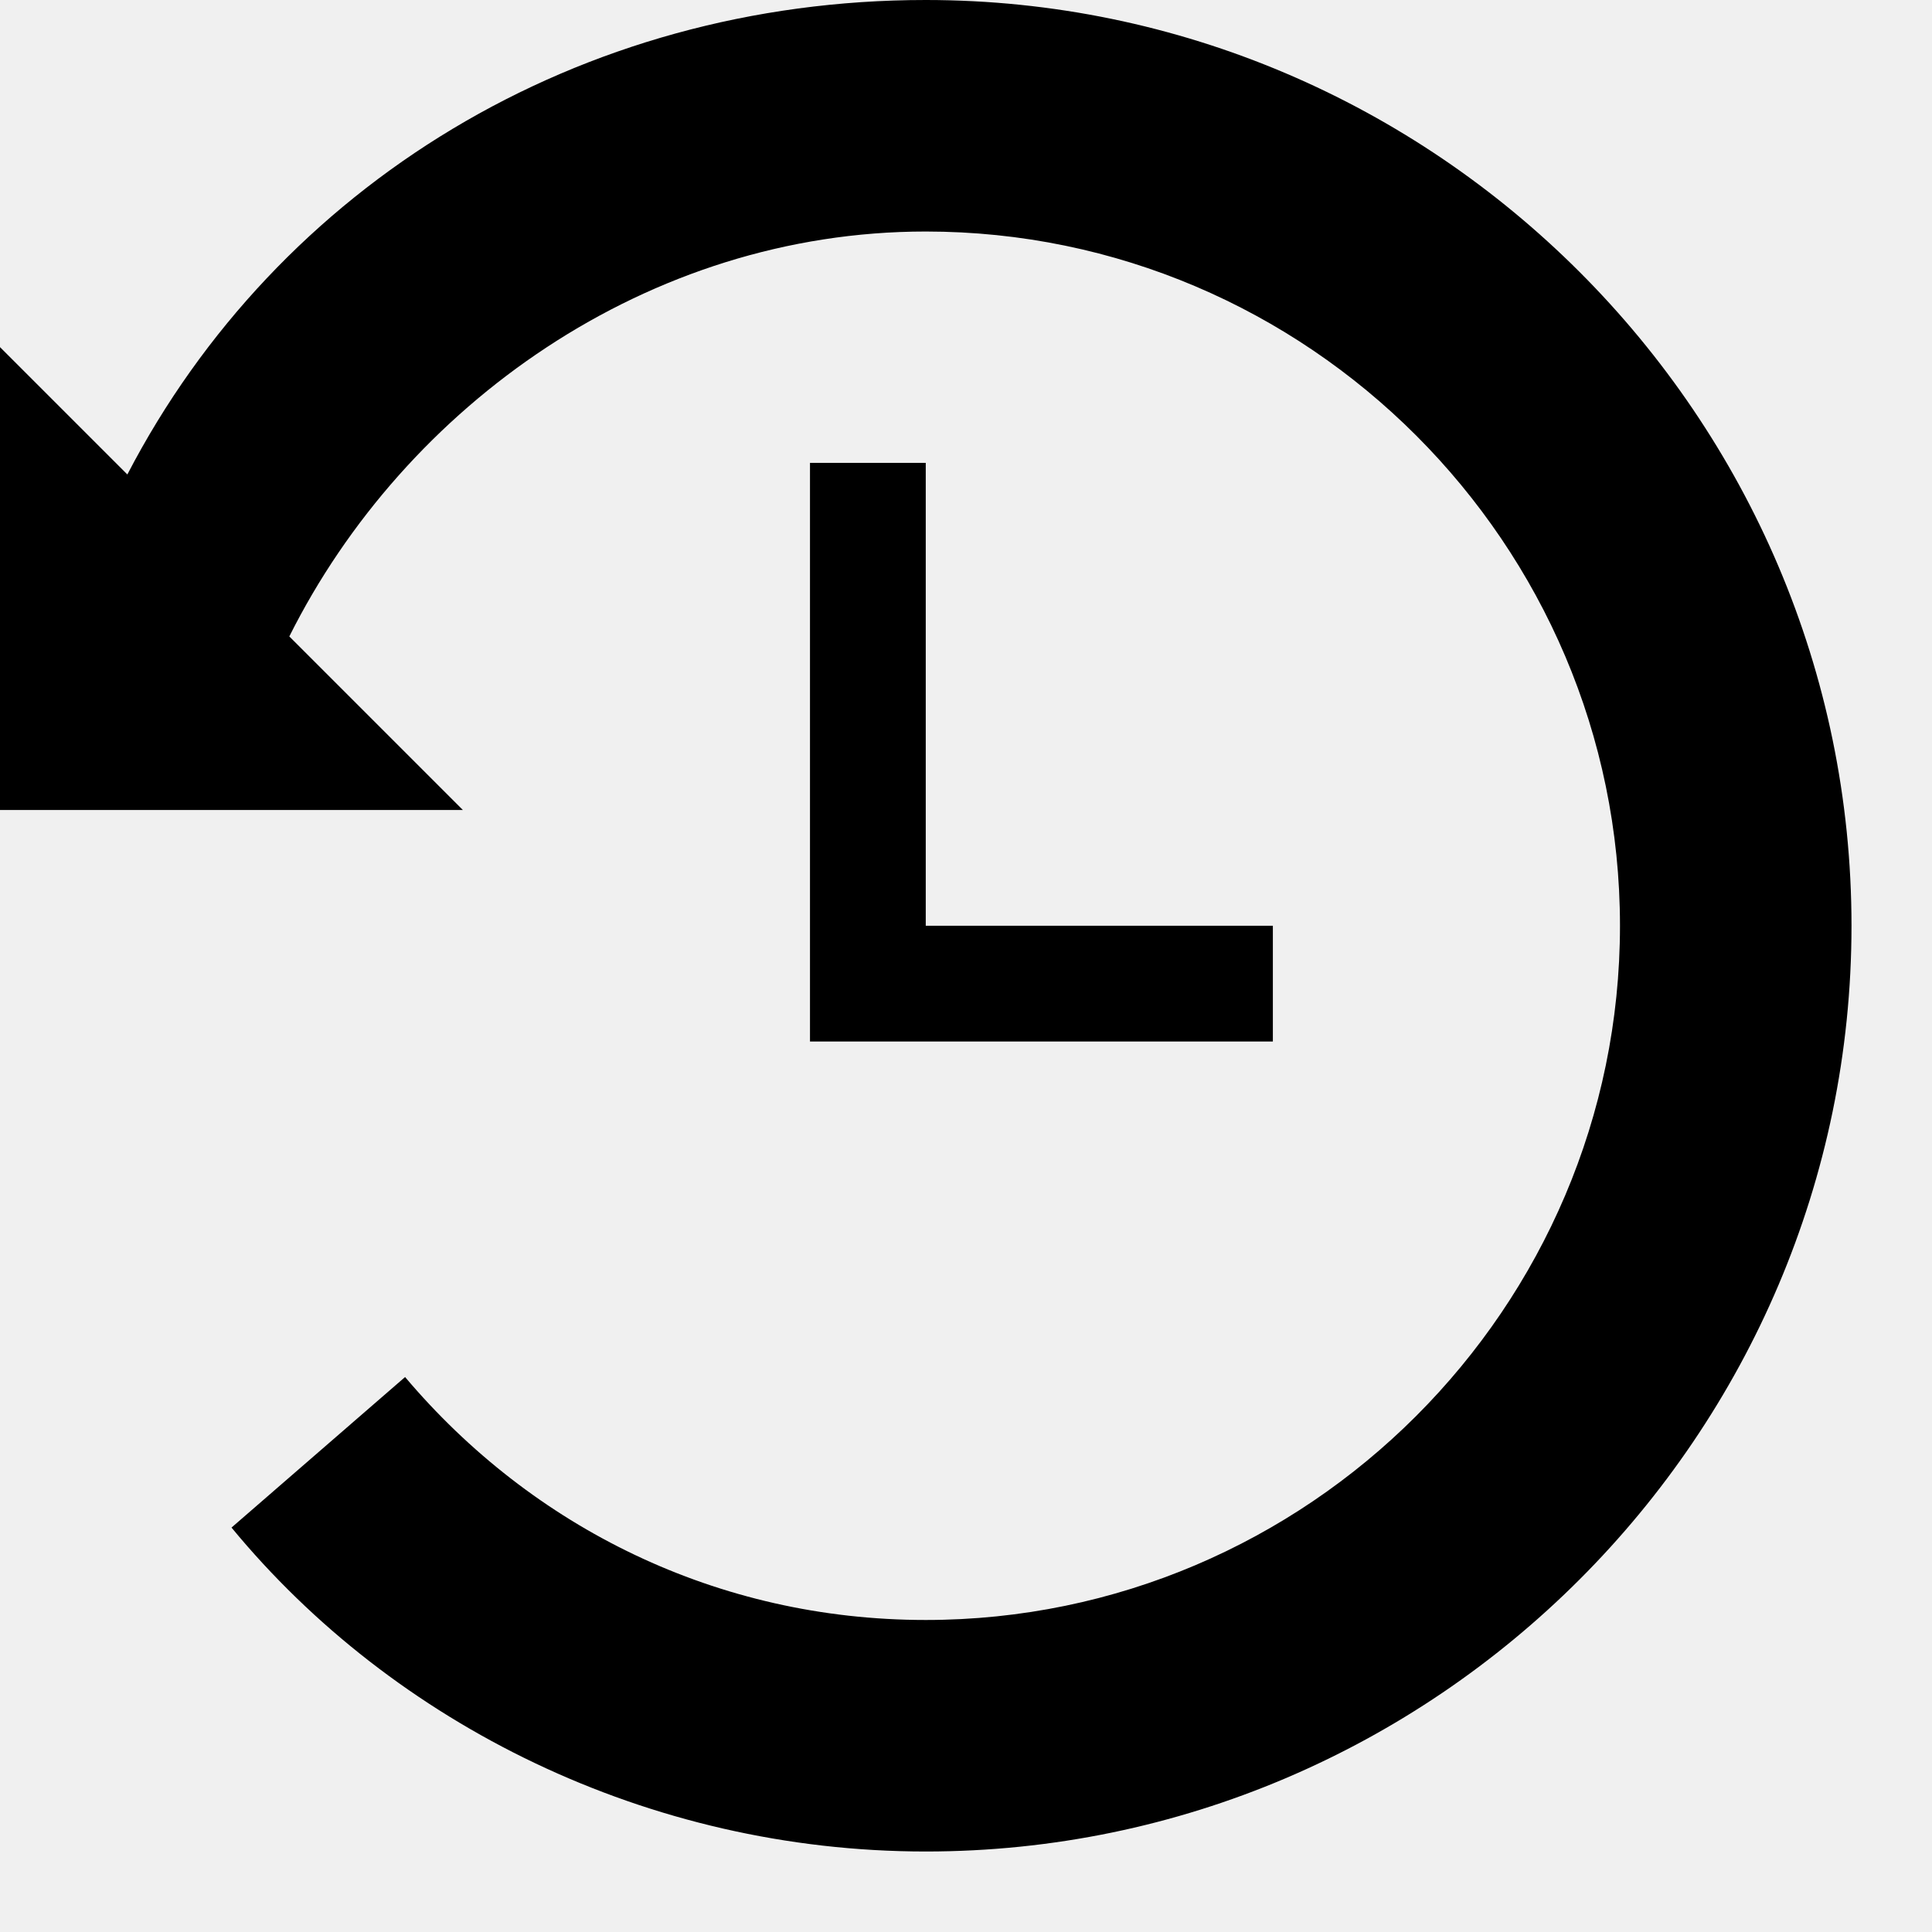
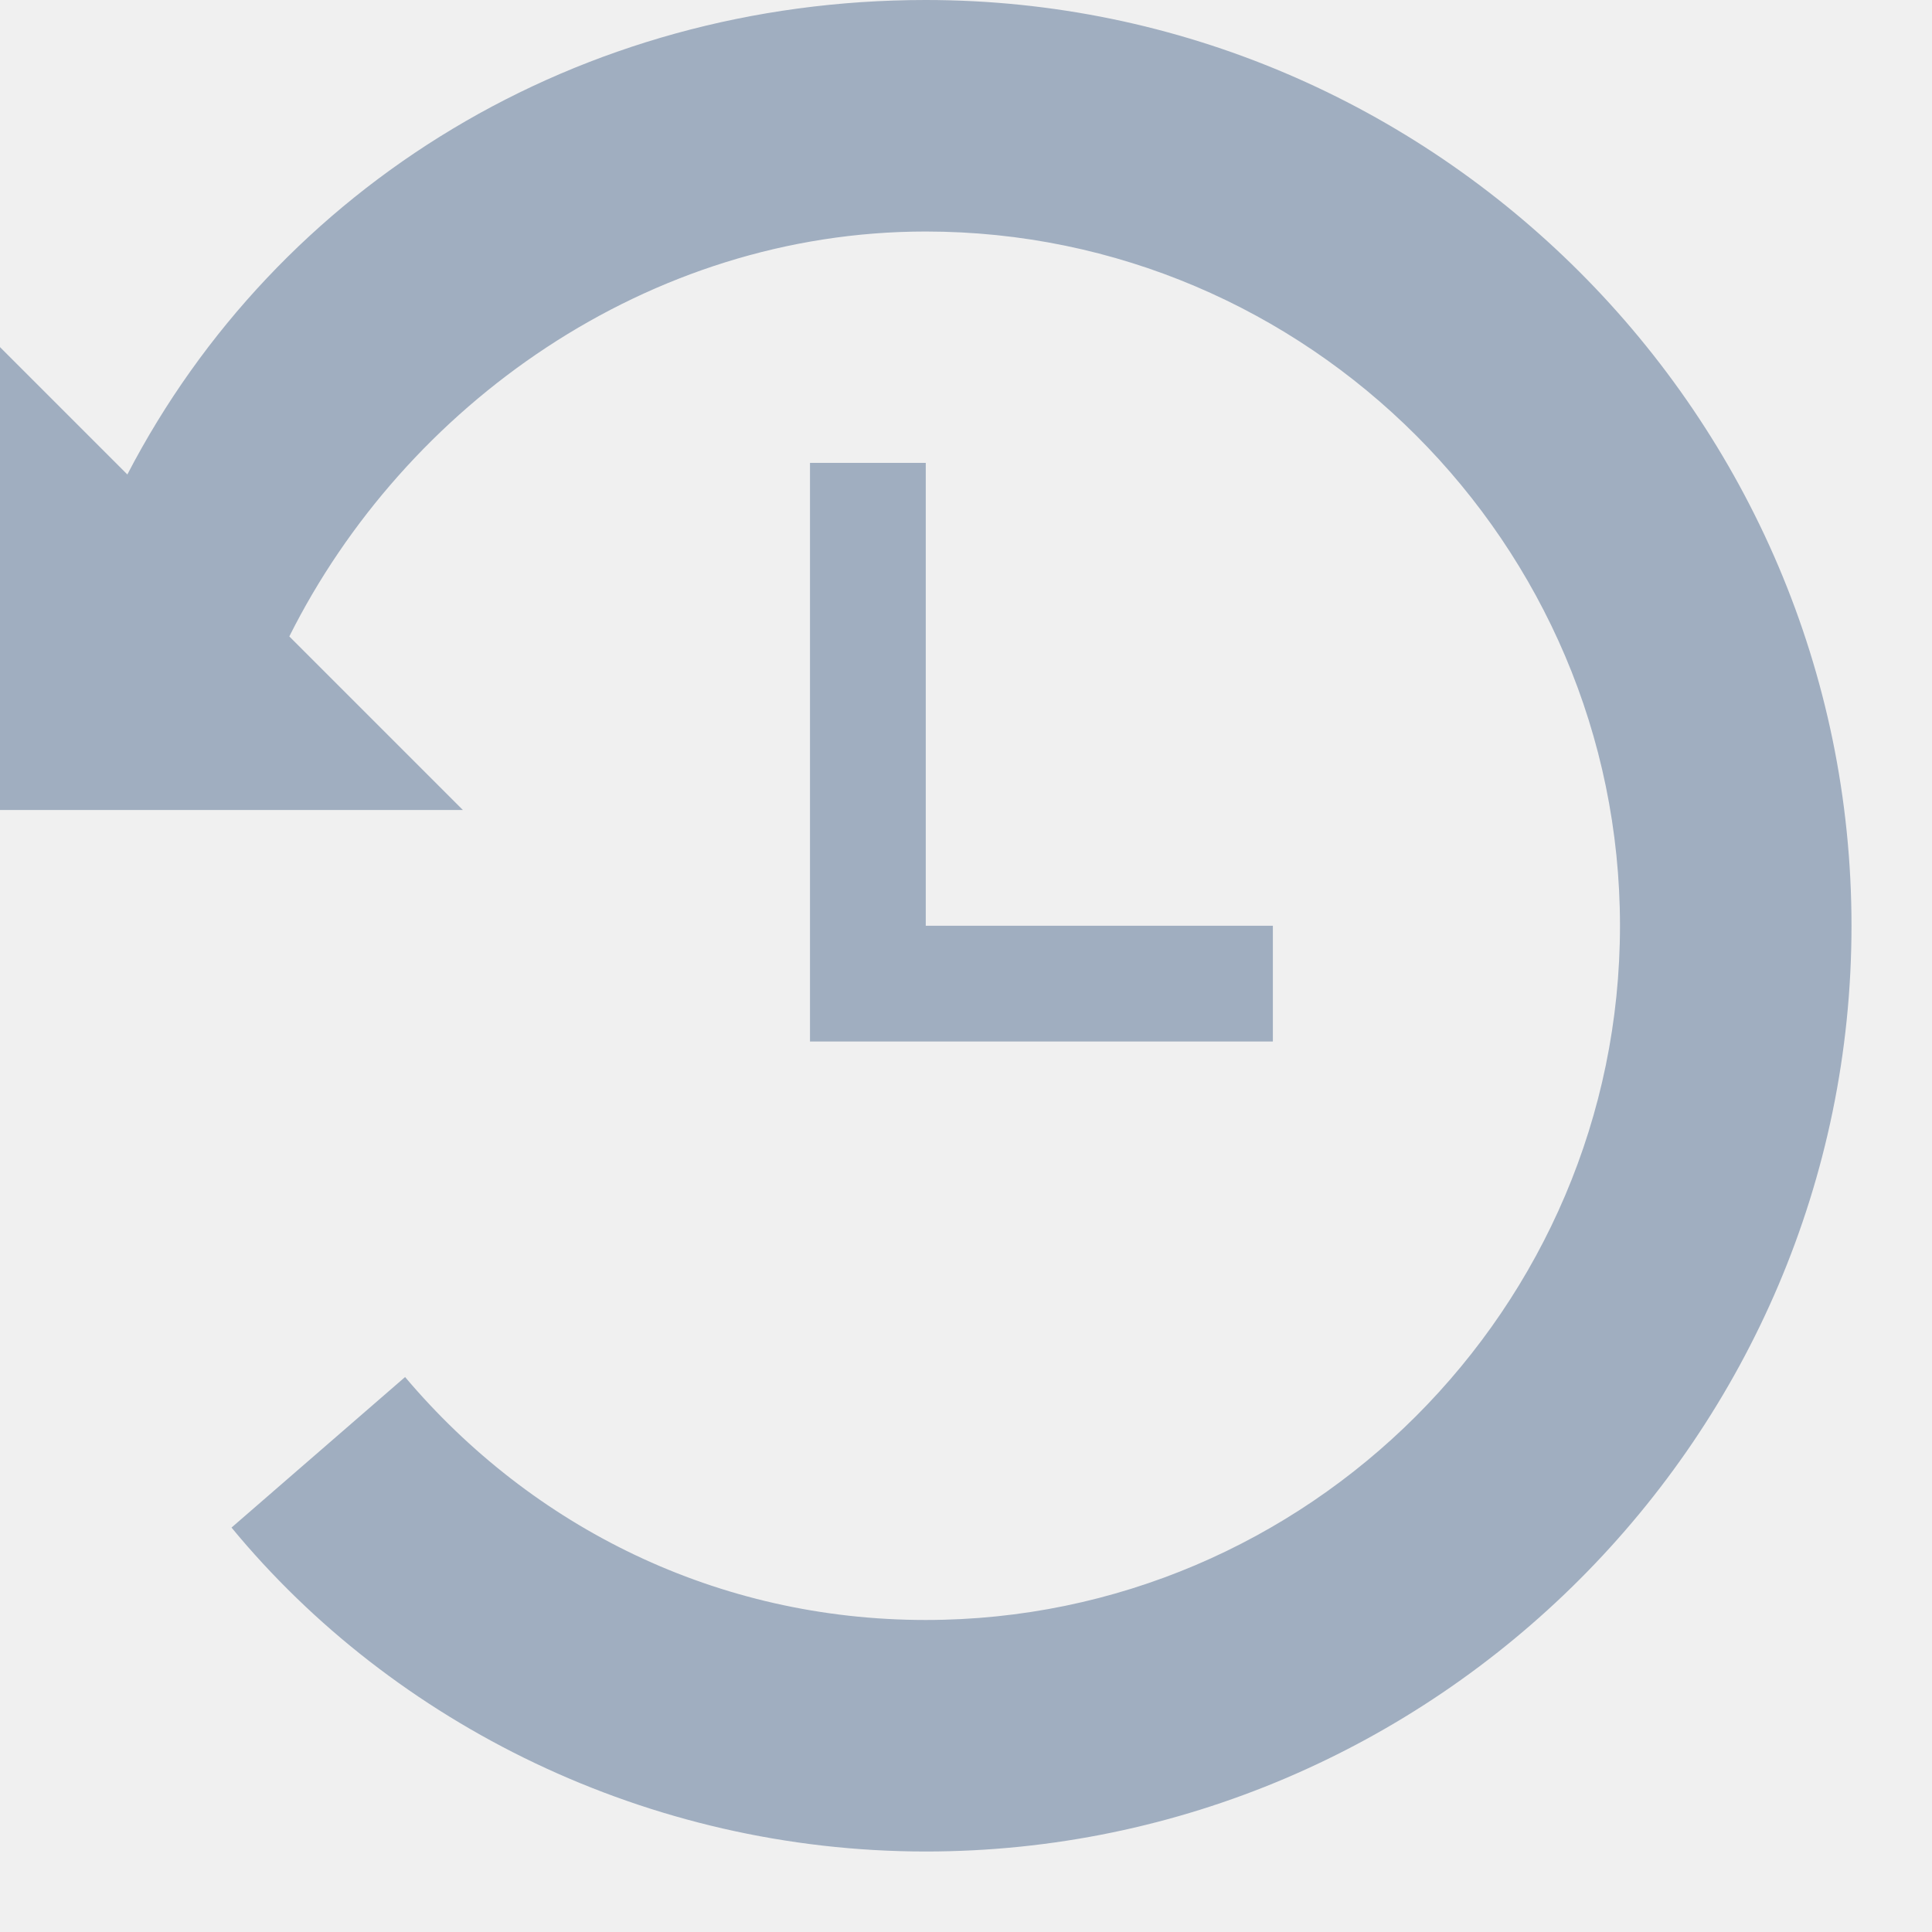
<svg xmlns="http://www.w3.org/2000/svg" width="12" height="12" viewBox="0 0 12 12" fill="none">
-   <g clip-path="url(#clip0_2093_18846)">
-     <path d="M5.75 2.875H5.031V6.469H7.906V5.75H5.75V2.875Z" fill="currentColor" />
-     <path d="M5.75 0C3.594 0 1.725 1.15 0.791 2.947L0 2.156V5.031H2.875L1.797 3.953C2.516 2.516 4.025 1.438 5.75 1.438C8.122 1.438 10.062 3.378 10.062 5.75C10.062 8.122 8.122 10.062 5.75 10.062C4.456 10.062 3.306 9.488 2.516 8.553L1.438 9.488C2.444 10.709 4.025 11.5 5.75 11.5C8.912 11.5 11.5 8.912 11.5 5.75C11.5 2.587 8.912 0 5.75 0Z" fill="currentColor" />
+   <g clip-path="url(#clip0_2619_10877)">
+     <path d="M5.75 2.875H5.031V6.469H7.906V5.75H5.75V2.875Z" fill="#A0AEC0" />
+     <path d="M5.75 0C3.594 0 1.725 1.15 0.791 2.947L0 2.156V5.031H2.875L1.797 3.953C2.516 2.516 4.025 1.438 5.75 1.438C8.122 1.438 10.062 3.378 10.062 5.75C10.062 8.122 8.122 10.062 5.75 10.062C4.456 10.062 3.306 9.488 2.516 8.553L1.438 9.488C2.444 10.709 4.025 11.5 5.75 11.5C8.912 11.5 11.5 8.912 11.5 5.75C11.5 2.587 8.912 0 5.75 0Z" fill="#A0AEC0" />
  </g>
  <defs>
-     <clipPath id="clip0_2093_18846">
+     <clipPath id="clip0_2619_10877">
      <rect width="11.5" height="11.5" fill="white" />
    </clipPath>
  </defs>
</svg>
